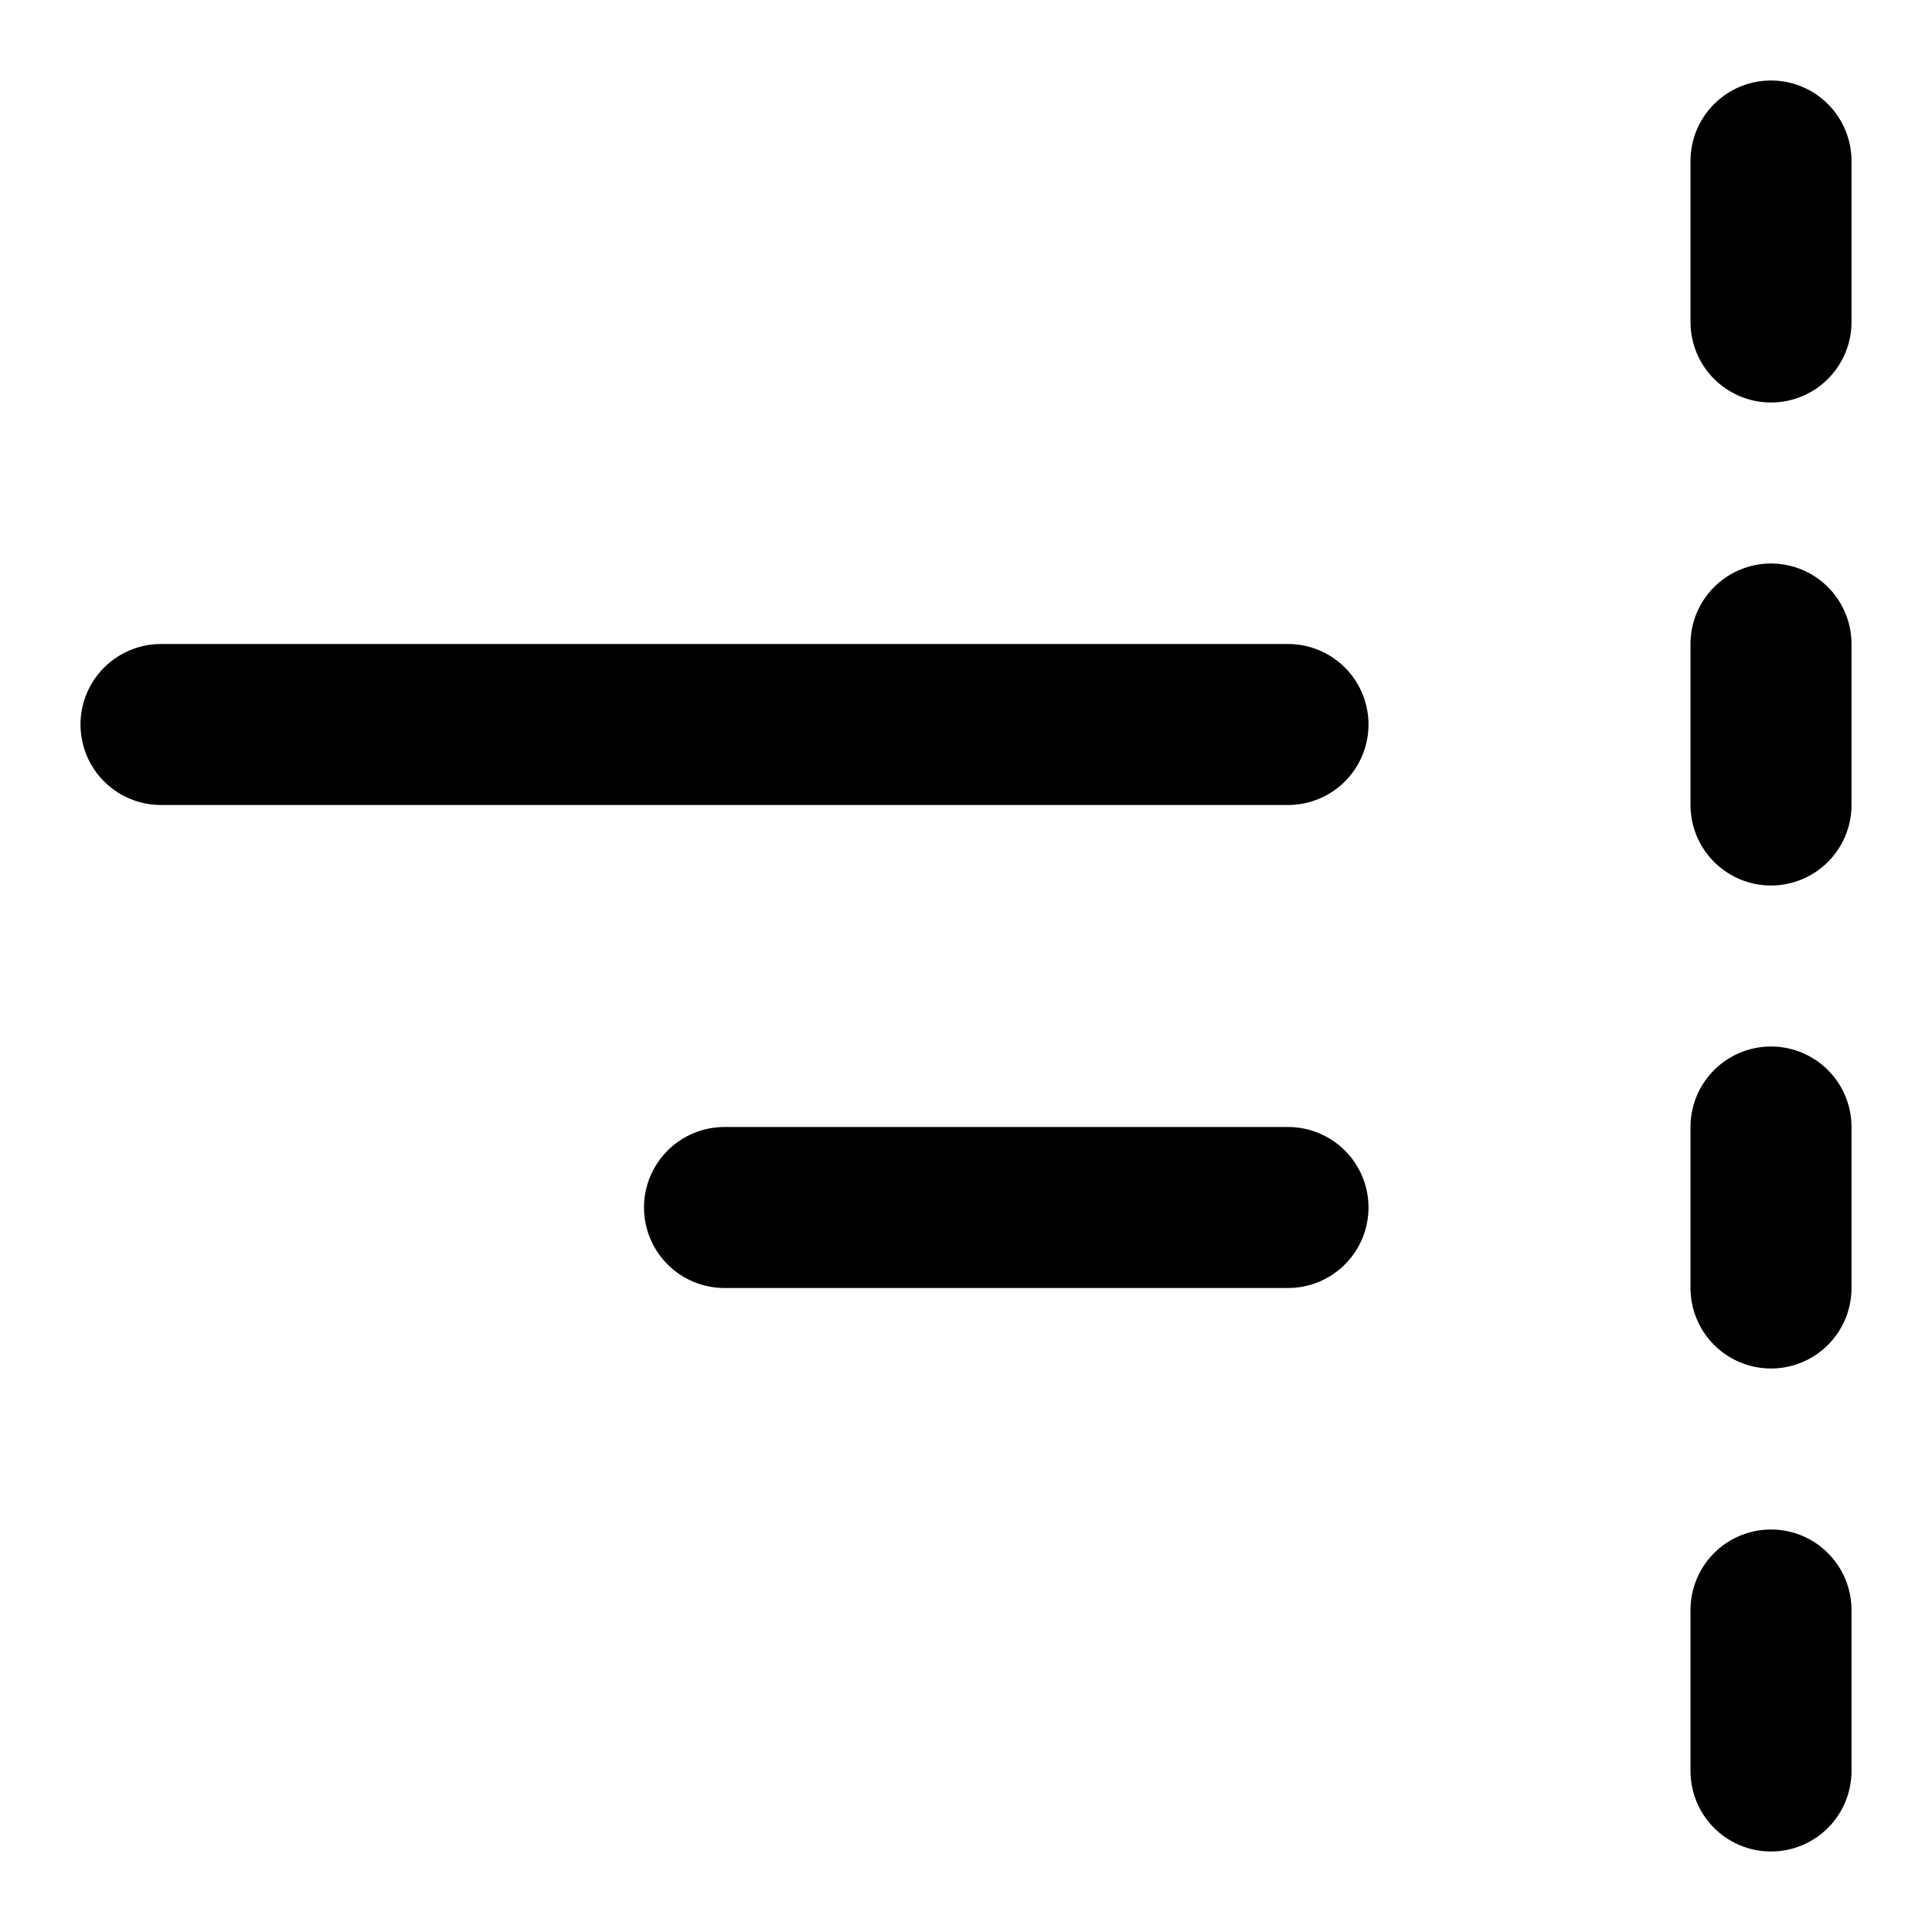
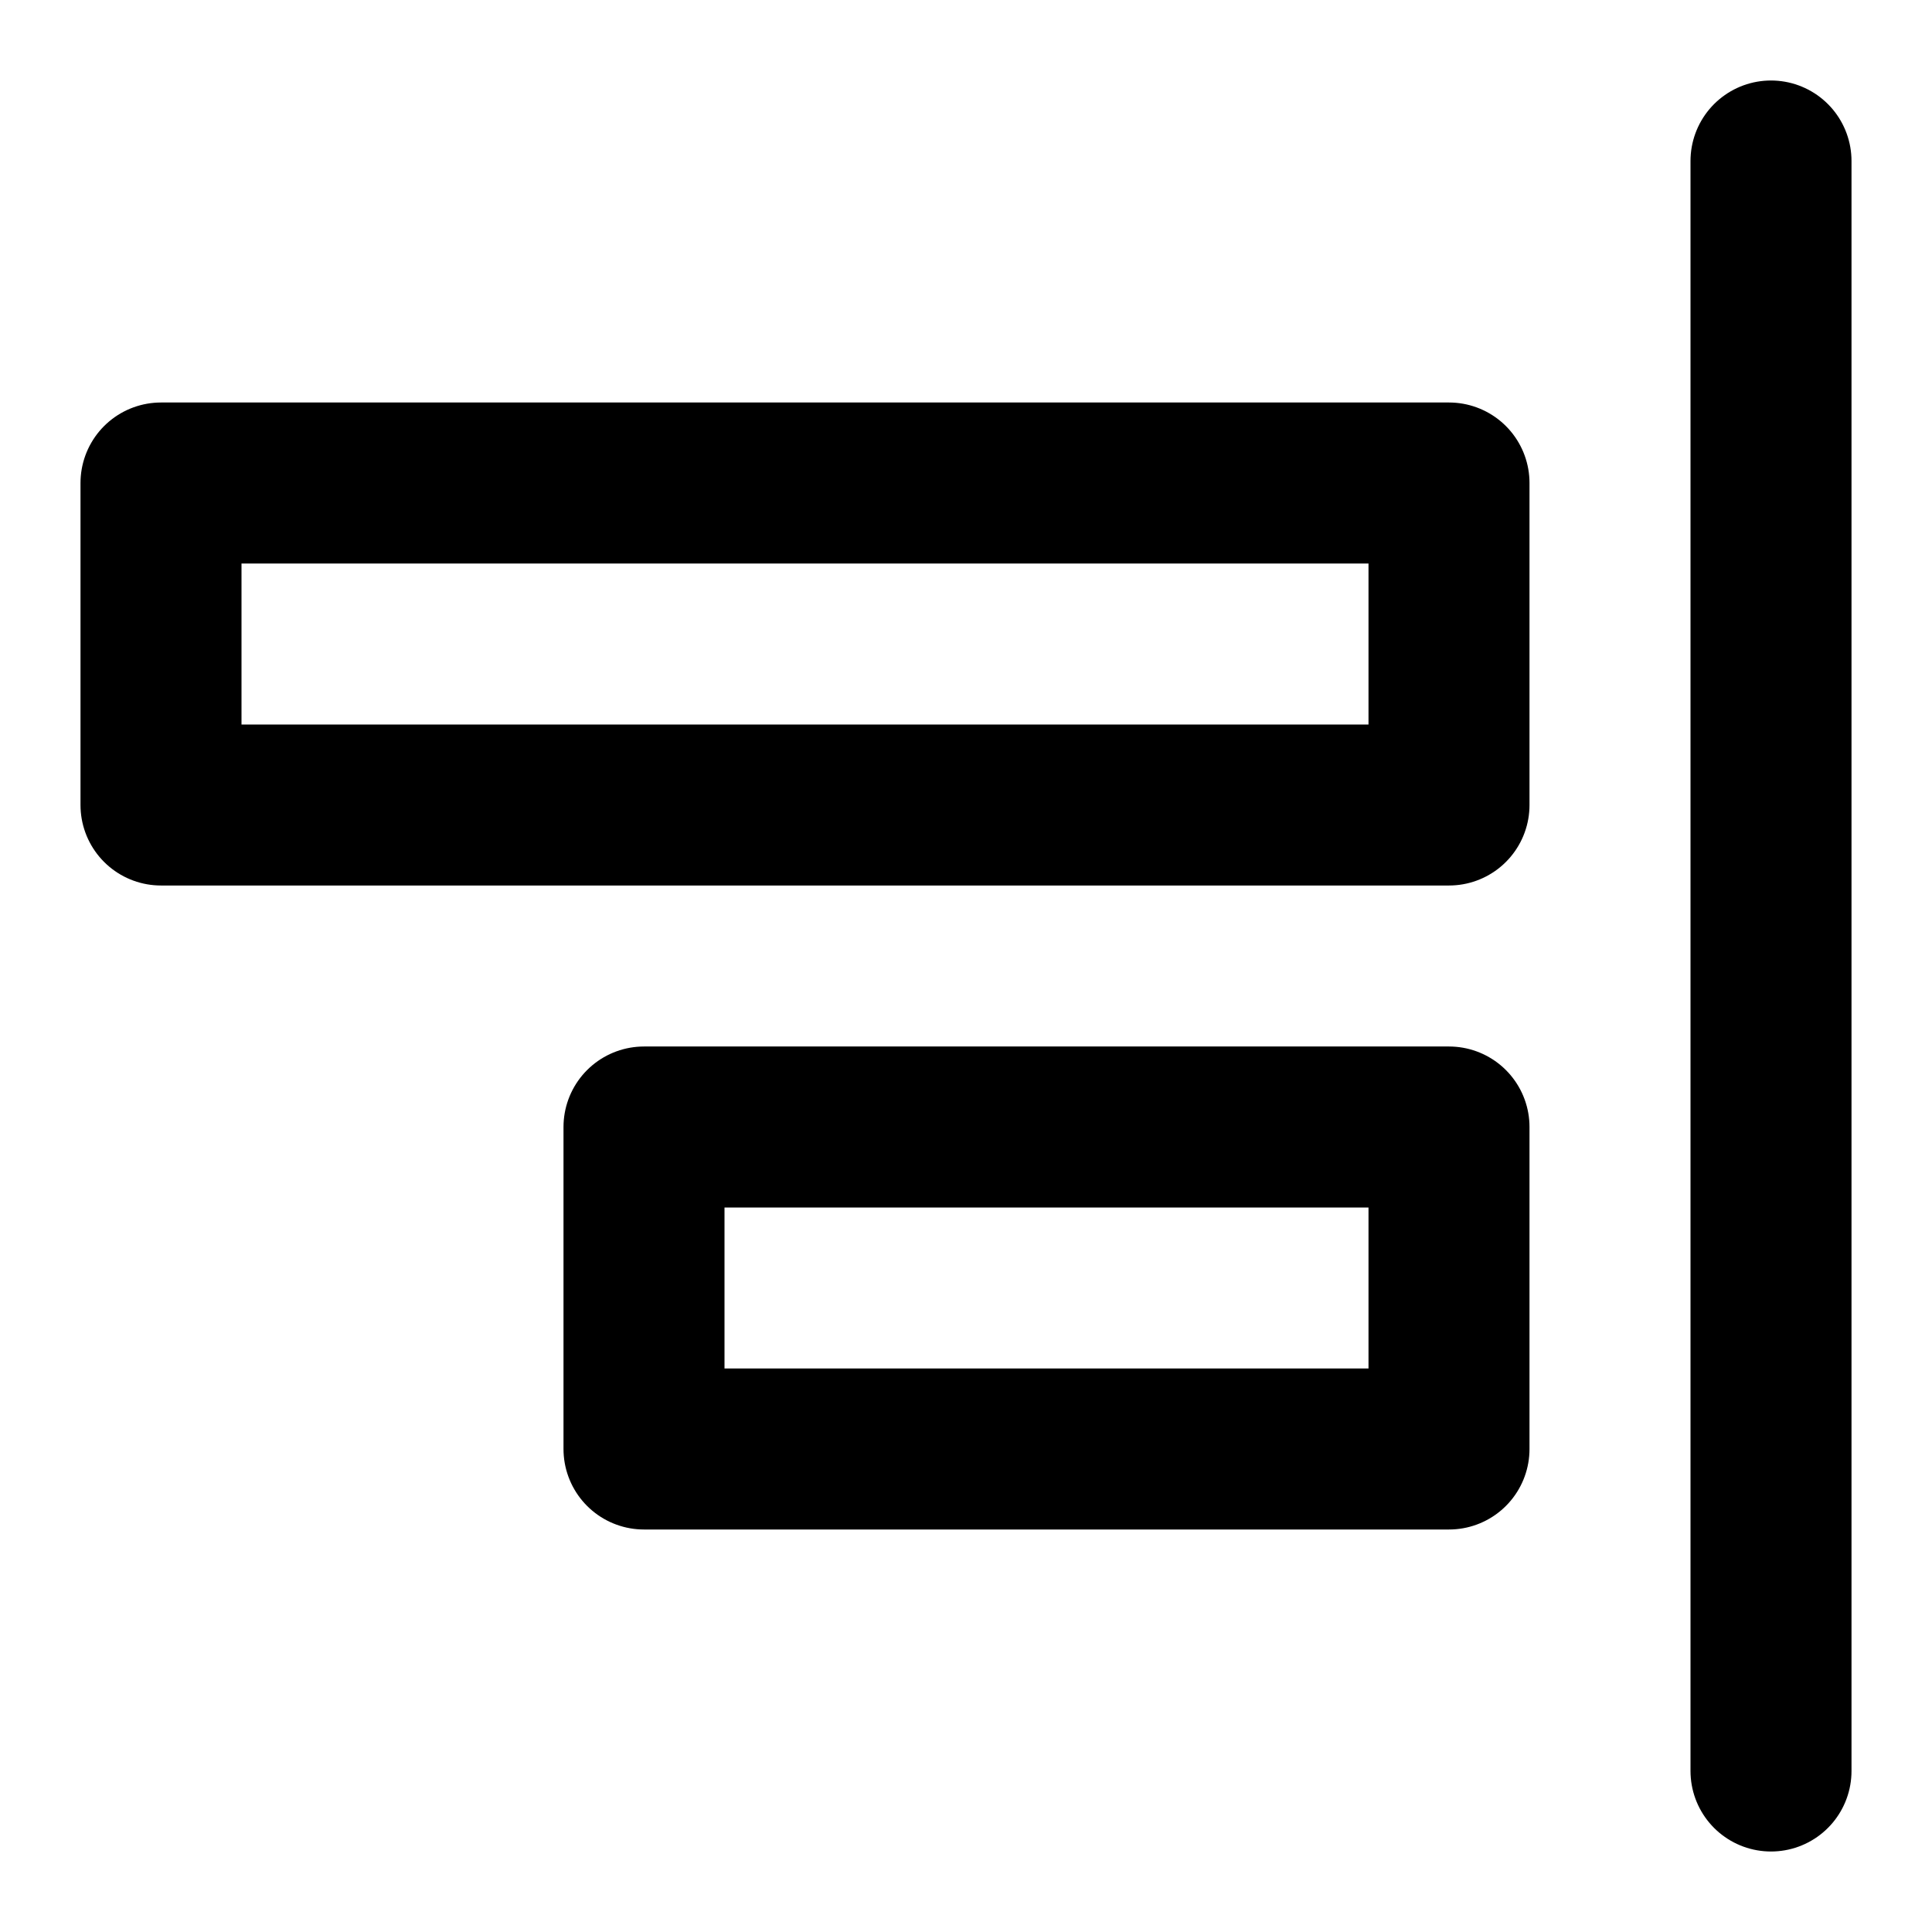
<svg xmlns="http://www.w3.org/2000/svg" width="24" height="24" viewBox="0 0 24 24" fill="none">
-   <path d="M22 2L22 22" stroke="black" stroke-width="2" stroke-miterlimit="5.759" stroke-linecap="round" stroke-dasharray="2 4" />
-   <path d="M16 9L2 9M16 15H9" stroke="black" stroke-width="2" stroke-linecap="round" />
+   <path d="M22 2L22 22" stroke="black" stroke-width="2" stroke-miterlimit="5.759" stroke-linecap="round" />
+   <rect x="2" y="6" width="16" height="4" stroke="black" stroke-width="2" stroke-miterlimit="5.759" stroke-linecap="round" stroke-linejoin="round" />
+   <rect x="8" y="14" width="10" height="4" stroke="black" stroke-width="2" stroke-miterlimit="5.759" stroke-linecap="round" stroke-linejoin="round" />
</svg>
